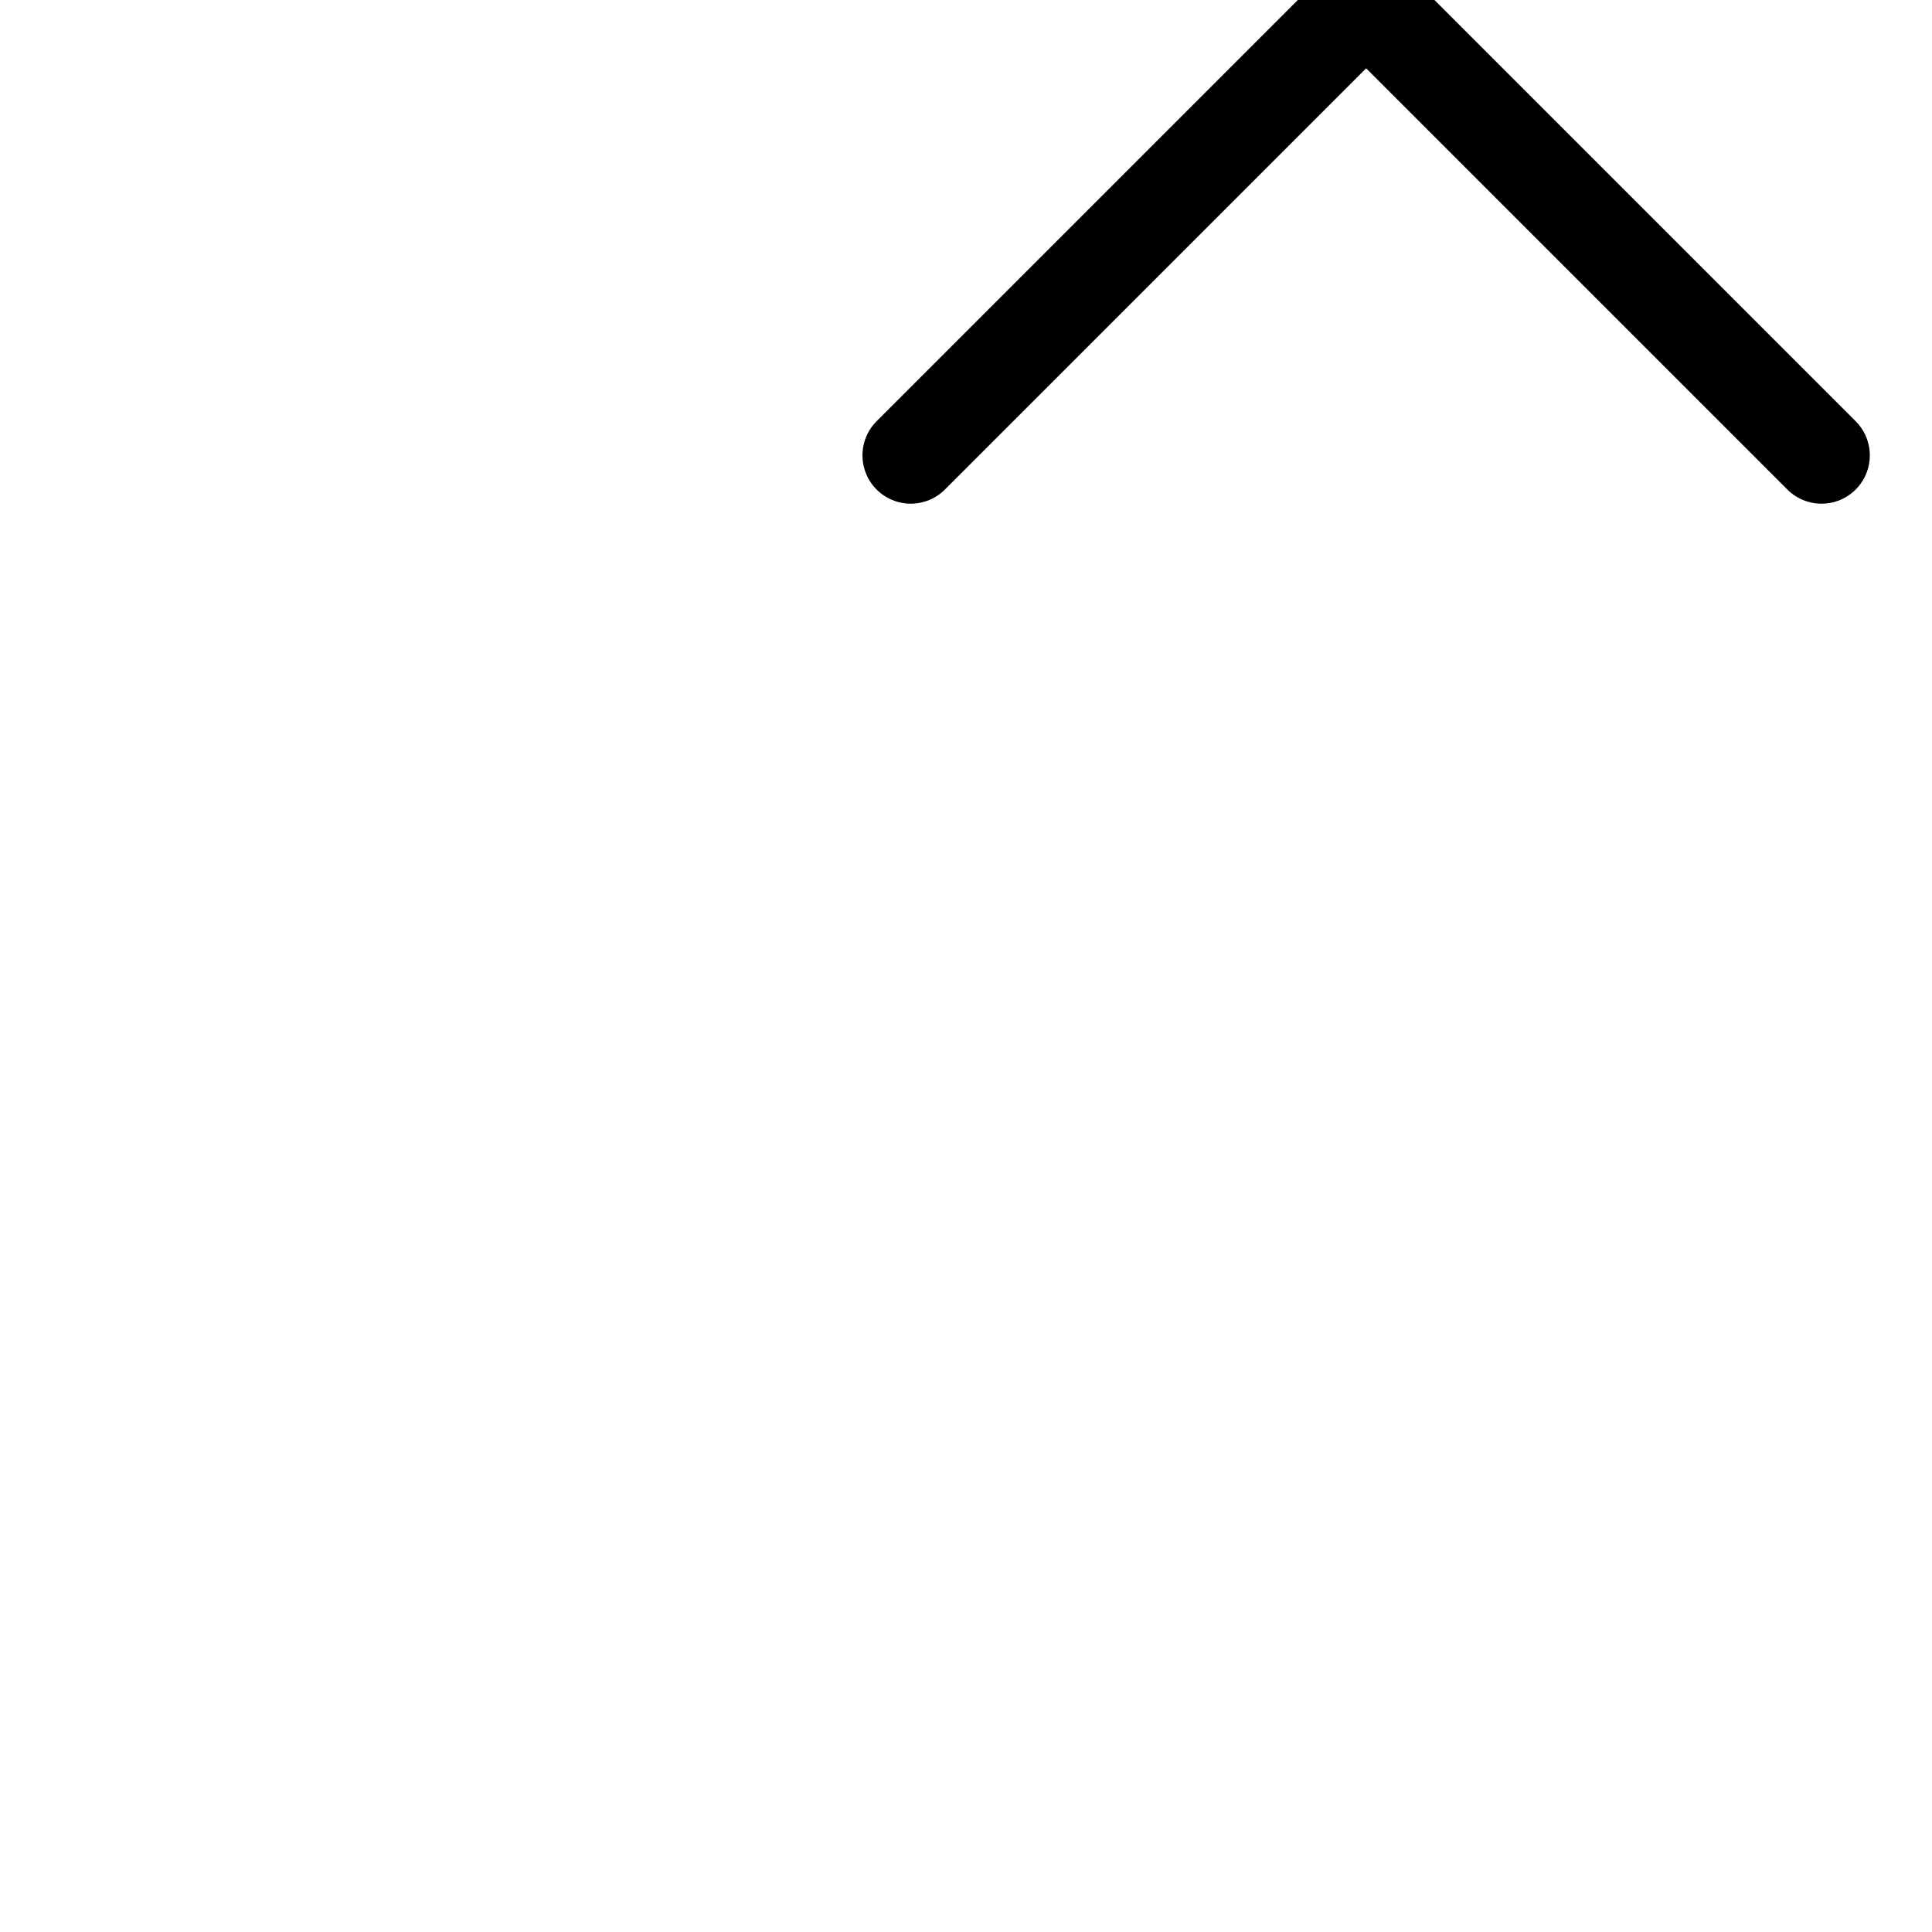
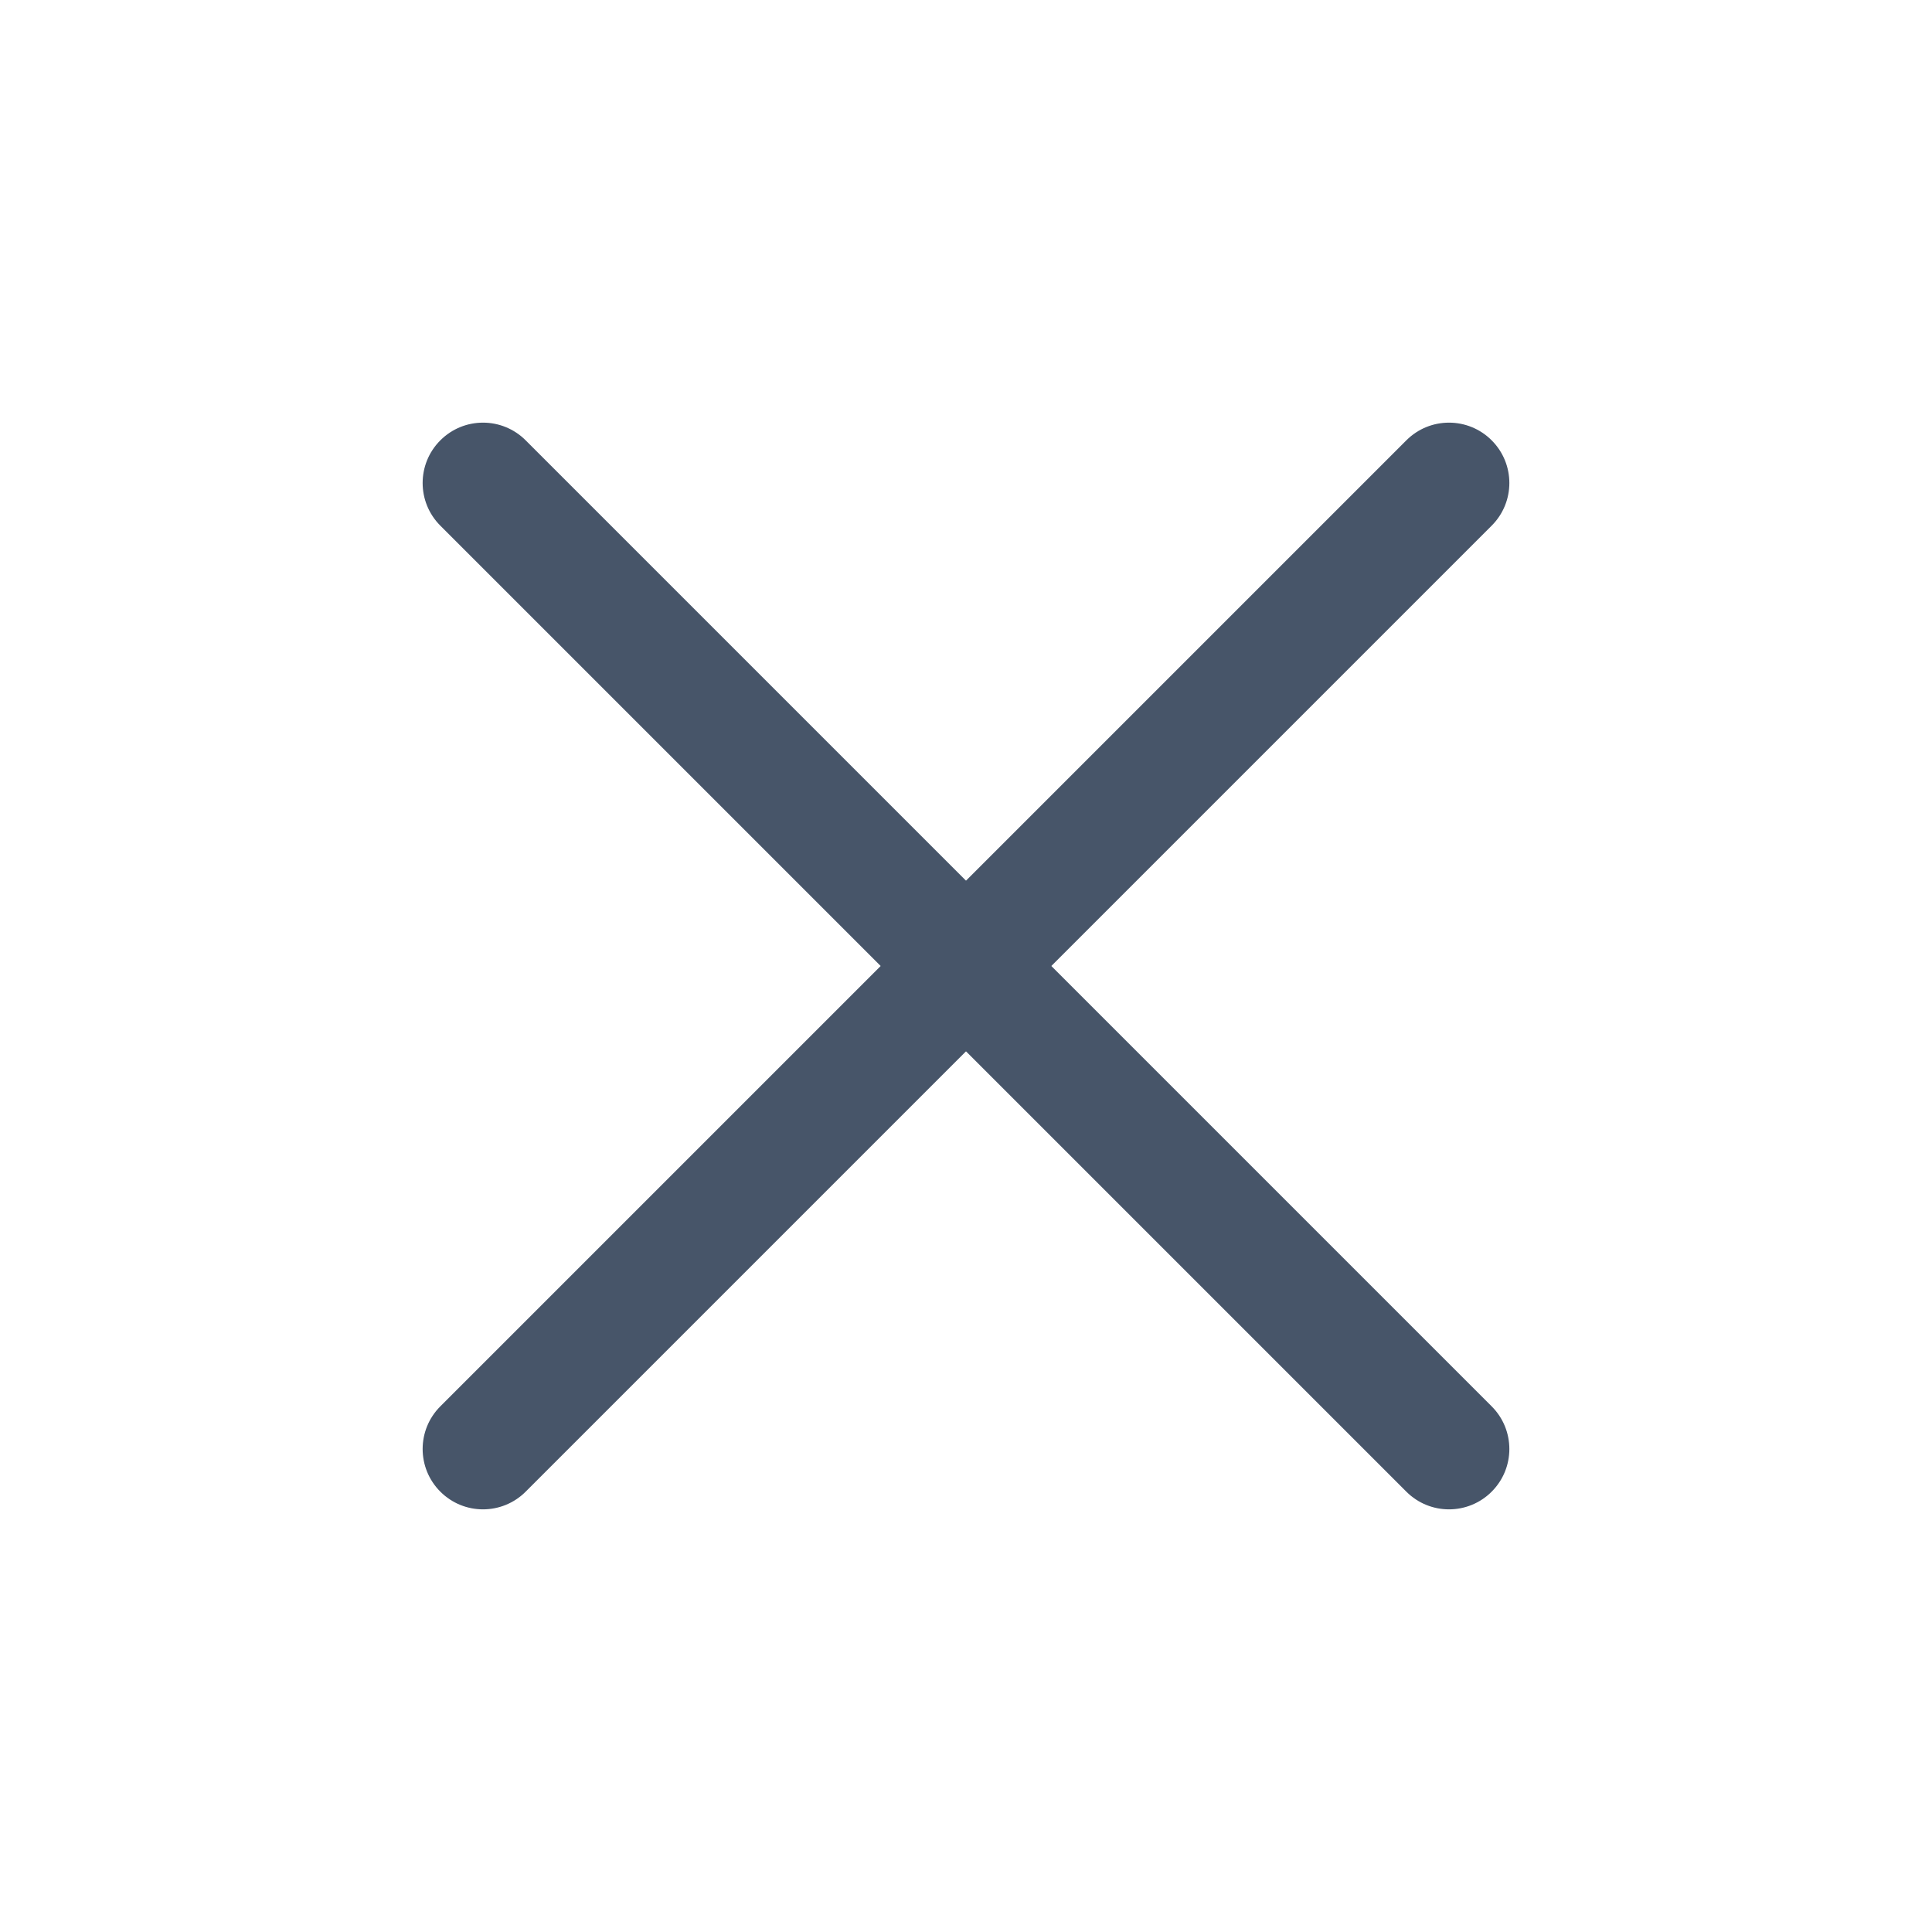
- <svg xmlns="http://www.w3.org/2000/svg" width="800px" height="800px" viewBox="0 0 24 24" fill="none" transform="rotate(-45)">
+ <svg xmlns="http://www.w3.org/2000/svg" width="800px" height="800px" viewBox="0 0 24 24" fill="none">
  <g id="SVGRepo_bgCarrier" stroke-width="0" />
  <g id="SVGRepo_tracerCarrier" stroke-linecap="round" stroke-linejoin="round" />
  <g id="SVGRepo_iconCarrier">
-     <path d="M4 12H20M12 4V20" stroke="#000000" stroke-width="1.2" stroke-linecap="round" stroke-linejoin="round" />
+     <path fill-rule="evenodd" clip-rule="evenodd" d="M5.47 5.47C5.763 5.177 6.237 5.177 6.53 5.47L18.53 17.47C18.823 17.763 18.823 18.237 18.53 18.53C18.237 18.823 17.763 18.823 17.47 18.53L5.47 6.53C5.177 6.237 5.177 5.763 5.47 5.47Z" fill="#475569" />
+     <path fill-rule="evenodd" clip-rule="evenodd" d="M18.53 5.47C18.823 5.763 18.823 6.237 18.53 6.53L6.53 18.53C6.237 18.823 5.763 18.823 5.47 18.53C5.177 18.237 5.177 17.763 5.47 17.47L17.47 5.47C17.763 5.177 18.237 5.177 18.53 5.47Z" fill="#475569" />
  </g>
</svg>
